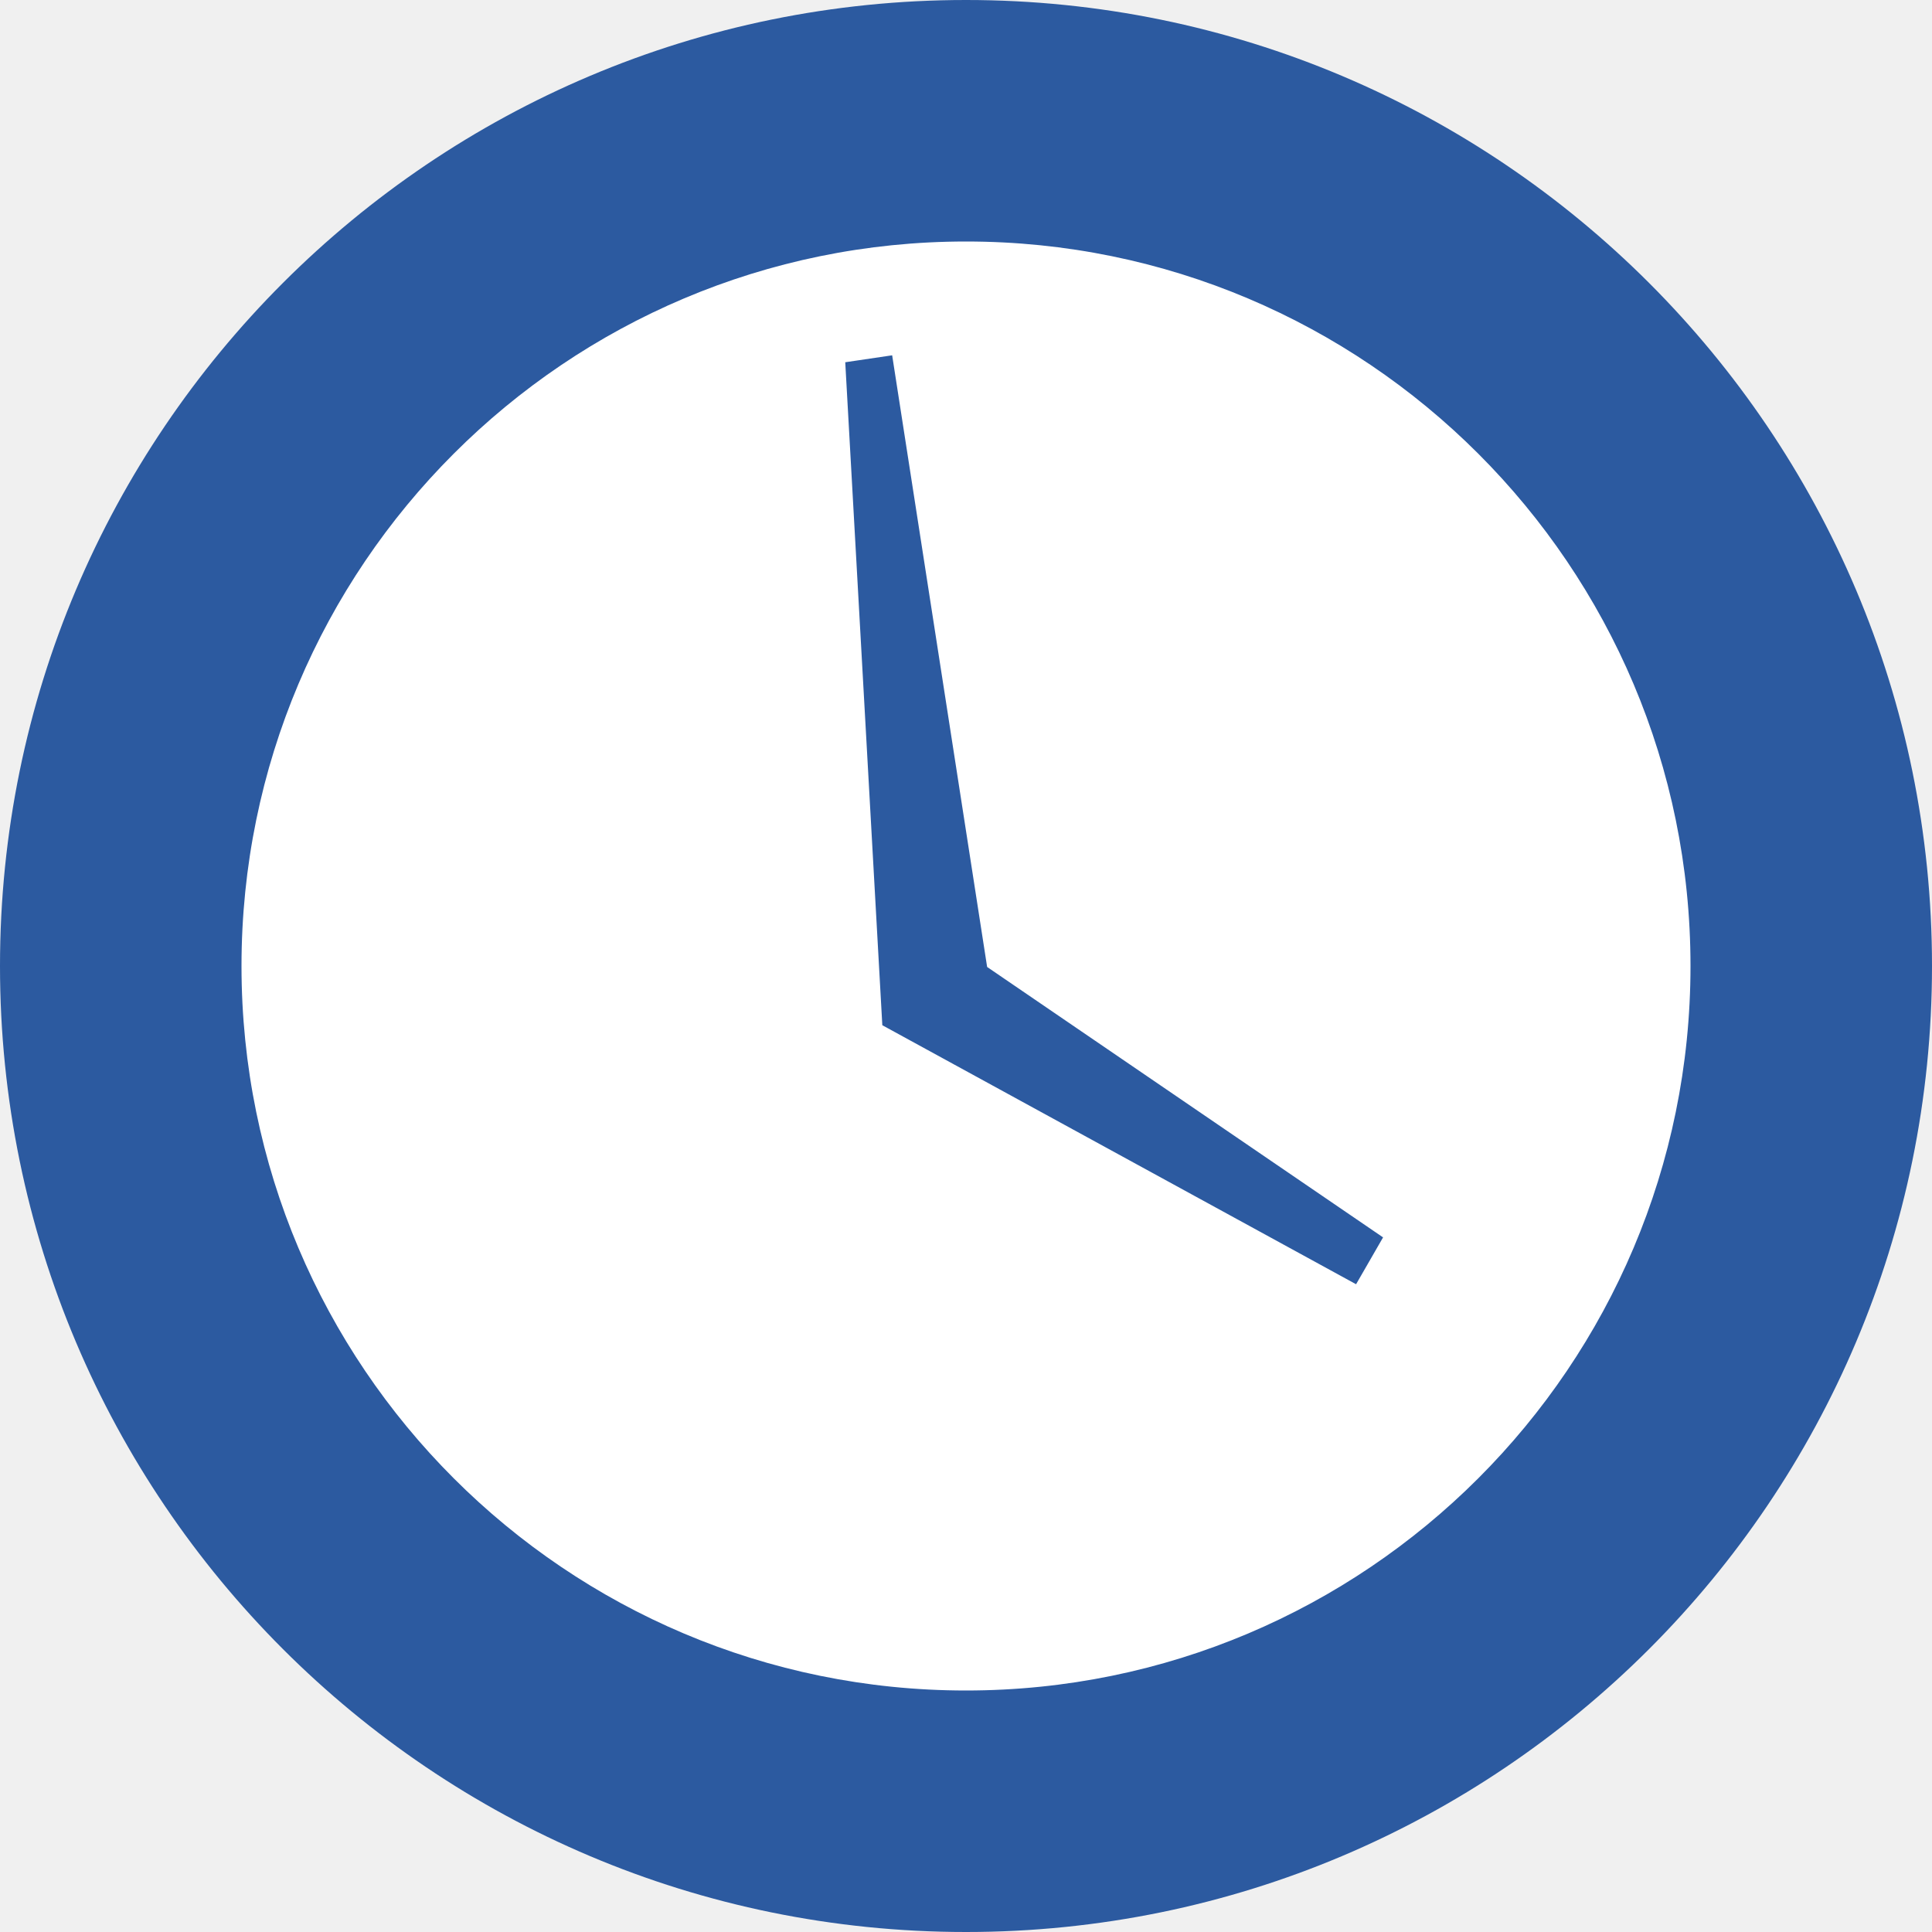
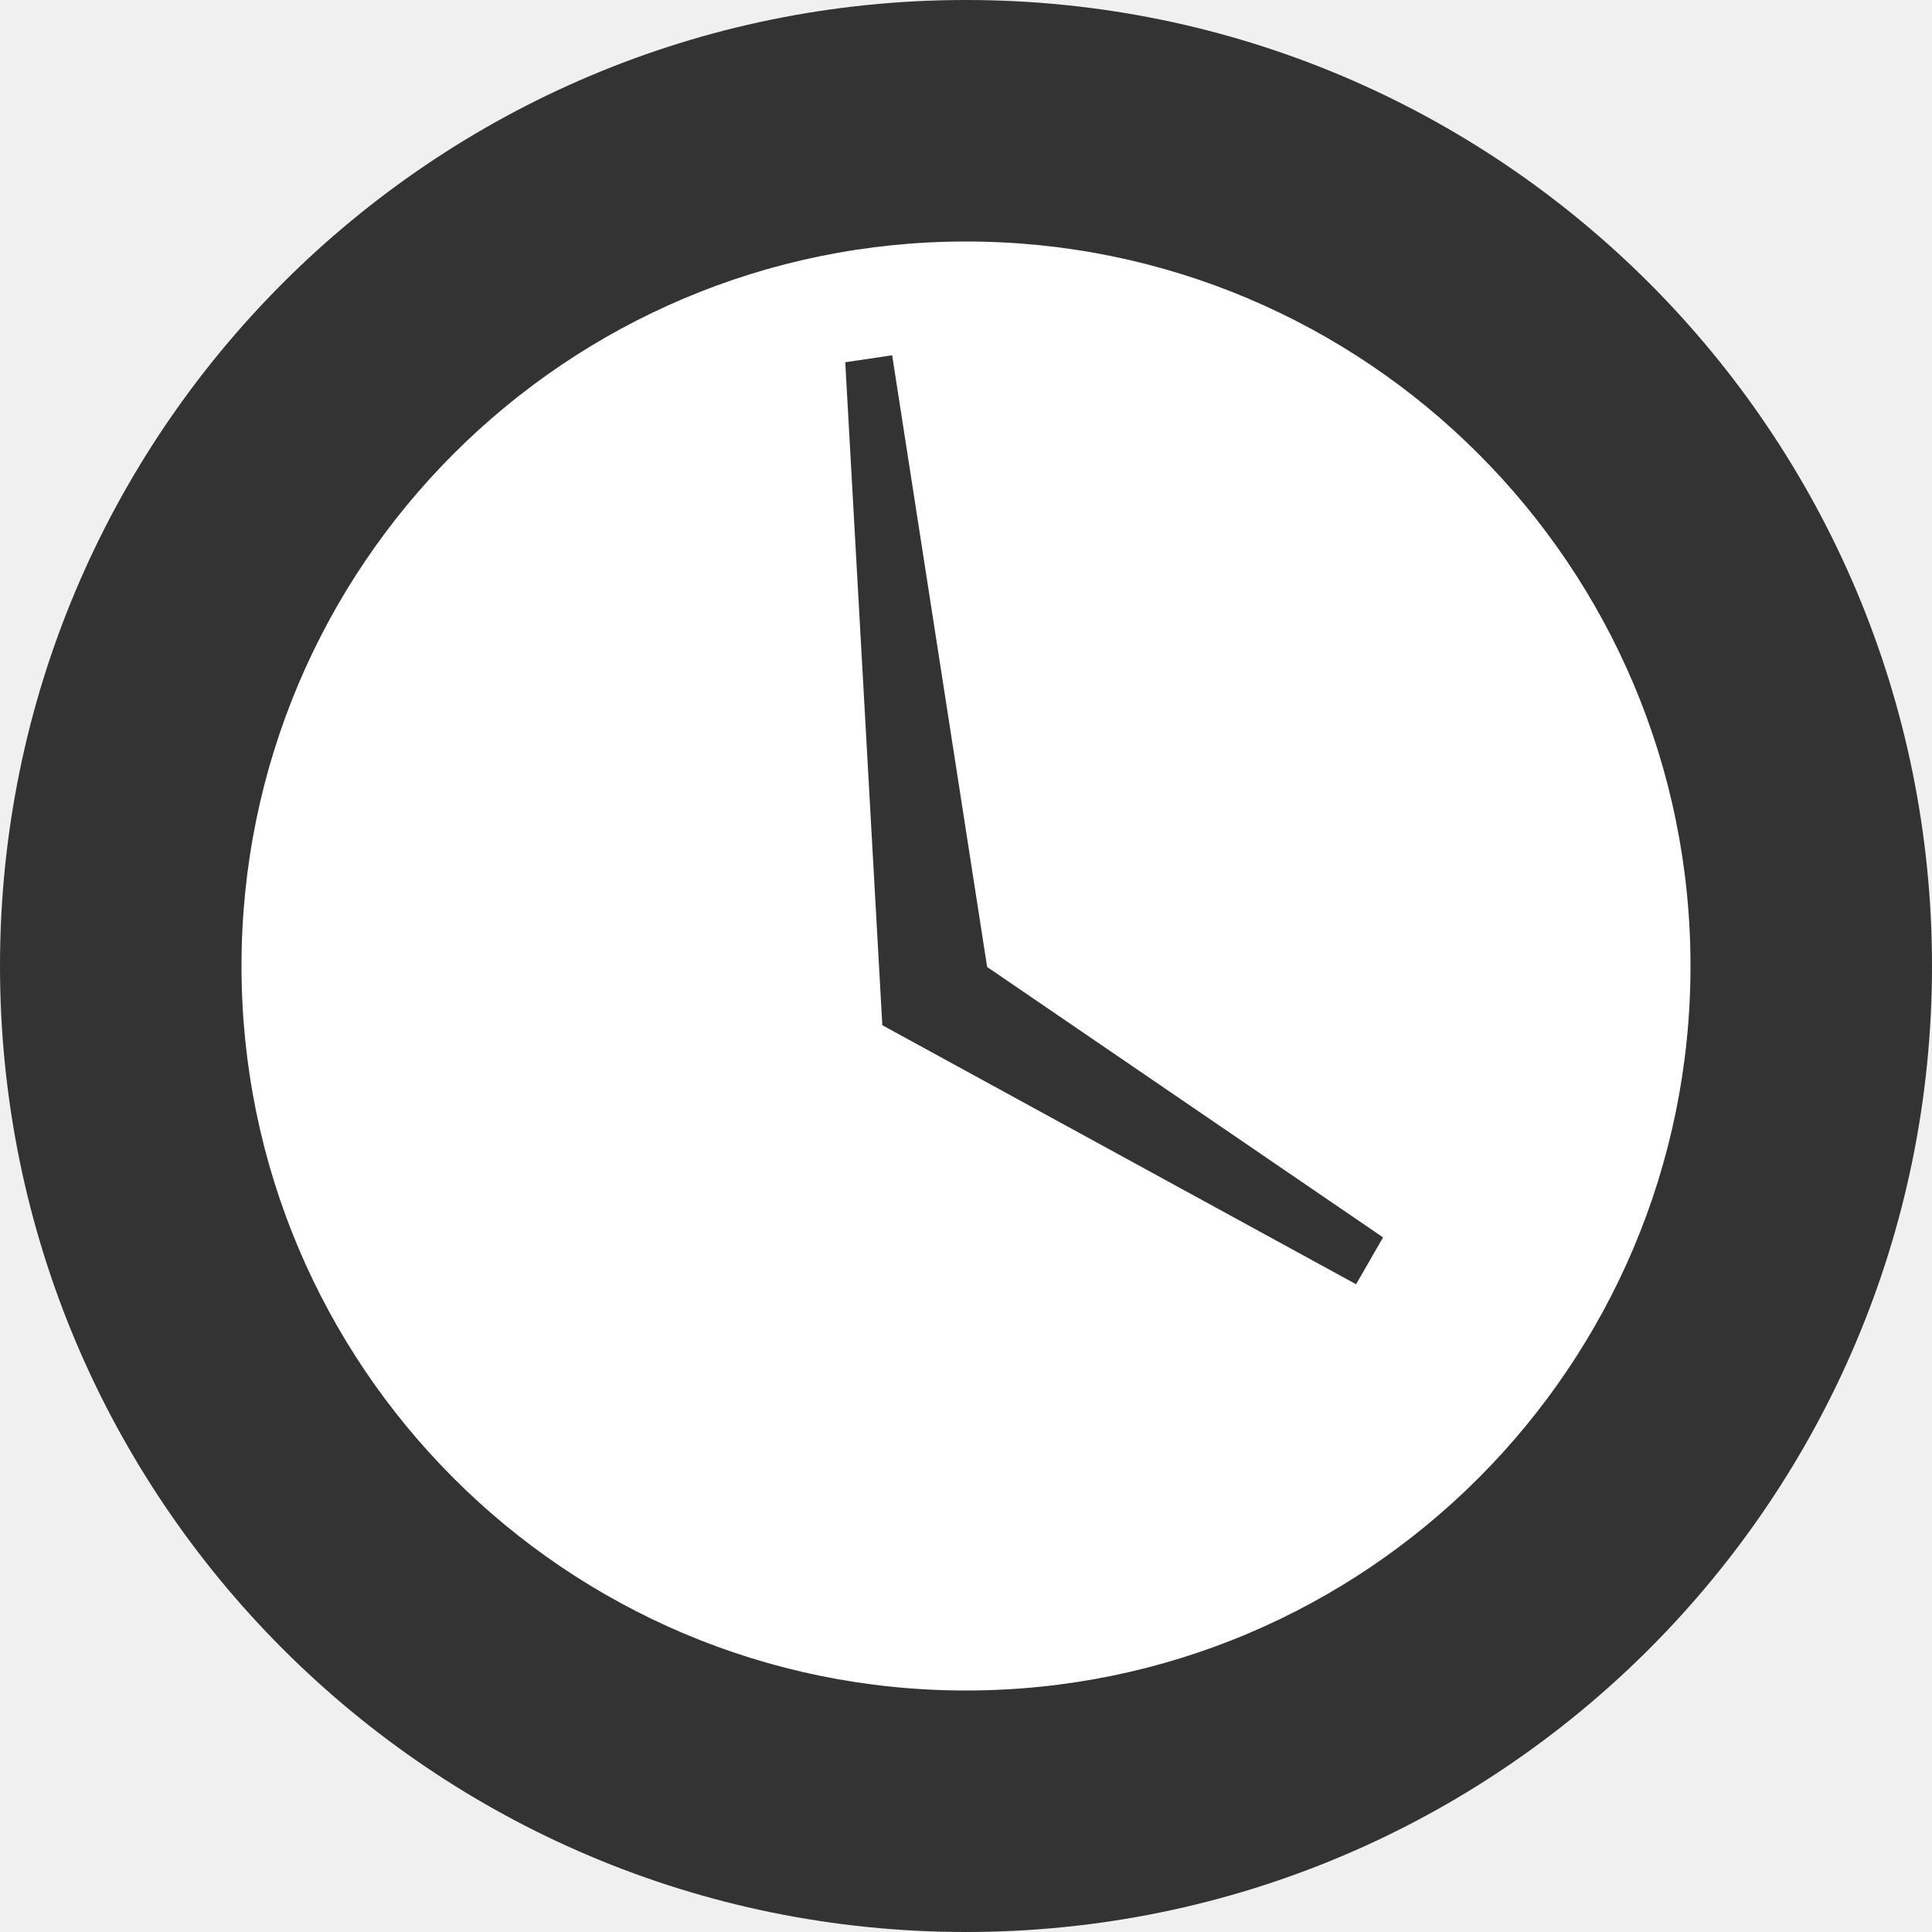
<svg xmlns="http://www.w3.org/2000/svg" height="32" id="clock" viewBox="0 0 32 32" width="32" version="1.1">
  <defs id="defs7" />
  <ellipse style="opacity:1;fill:#ffffff;fill-opacity:1;fill-rule:nonzero;stroke:none;stroke-width:7.091;stroke-linecap:round;stroke-linejoin:round;stroke-miterlimit:4;stroke-dasharray:none;stroke-opacity:1;paint-order:stroke fill markers" id="path812" cx="15.895" cy="15.876" rx="12.345" ry="12.402" />
-   <path d="M 16,0 C 7.163,0 0,7.163 0,16 0,24.837 7.163,32 16,32 24.837,32 32,24.837 32,16 32,7.163 24.837,0 16,0 m 0,4 C 22.627,4 28,9.373 28,16 28,22.627 22.627,28 16,28 9.373,28 4,22.627 4,16 4,9.373 9.373,4 16,4 m -2,2 0.614,10.981 7.847,4.29 0.447,-0.776 L 16.35,16.016 14.777,5.885 Z" id="path2" style="fill:#2c5aa0" />
+   <path d="M 16,0 C 7.163,0 0,7.163 0,16 0,24.837 7.163,32 16,32 24.837,32 32,24.837 32,16 32,7.163 24.837,0 16,0 m 0,4 C 22.627,4 28,9.373 28,16 28,22.627 22.627,28 16,28 9.373,28 4,22.627 4,16 4,9.373 9.373,4 16,4 m -2,2 0.614,10.981 7.847,4.29 0.447,-0.776 L 16.35,16.016 14.777,5.885 Z" id="path2" style="fill:#333333" />
</svg>
